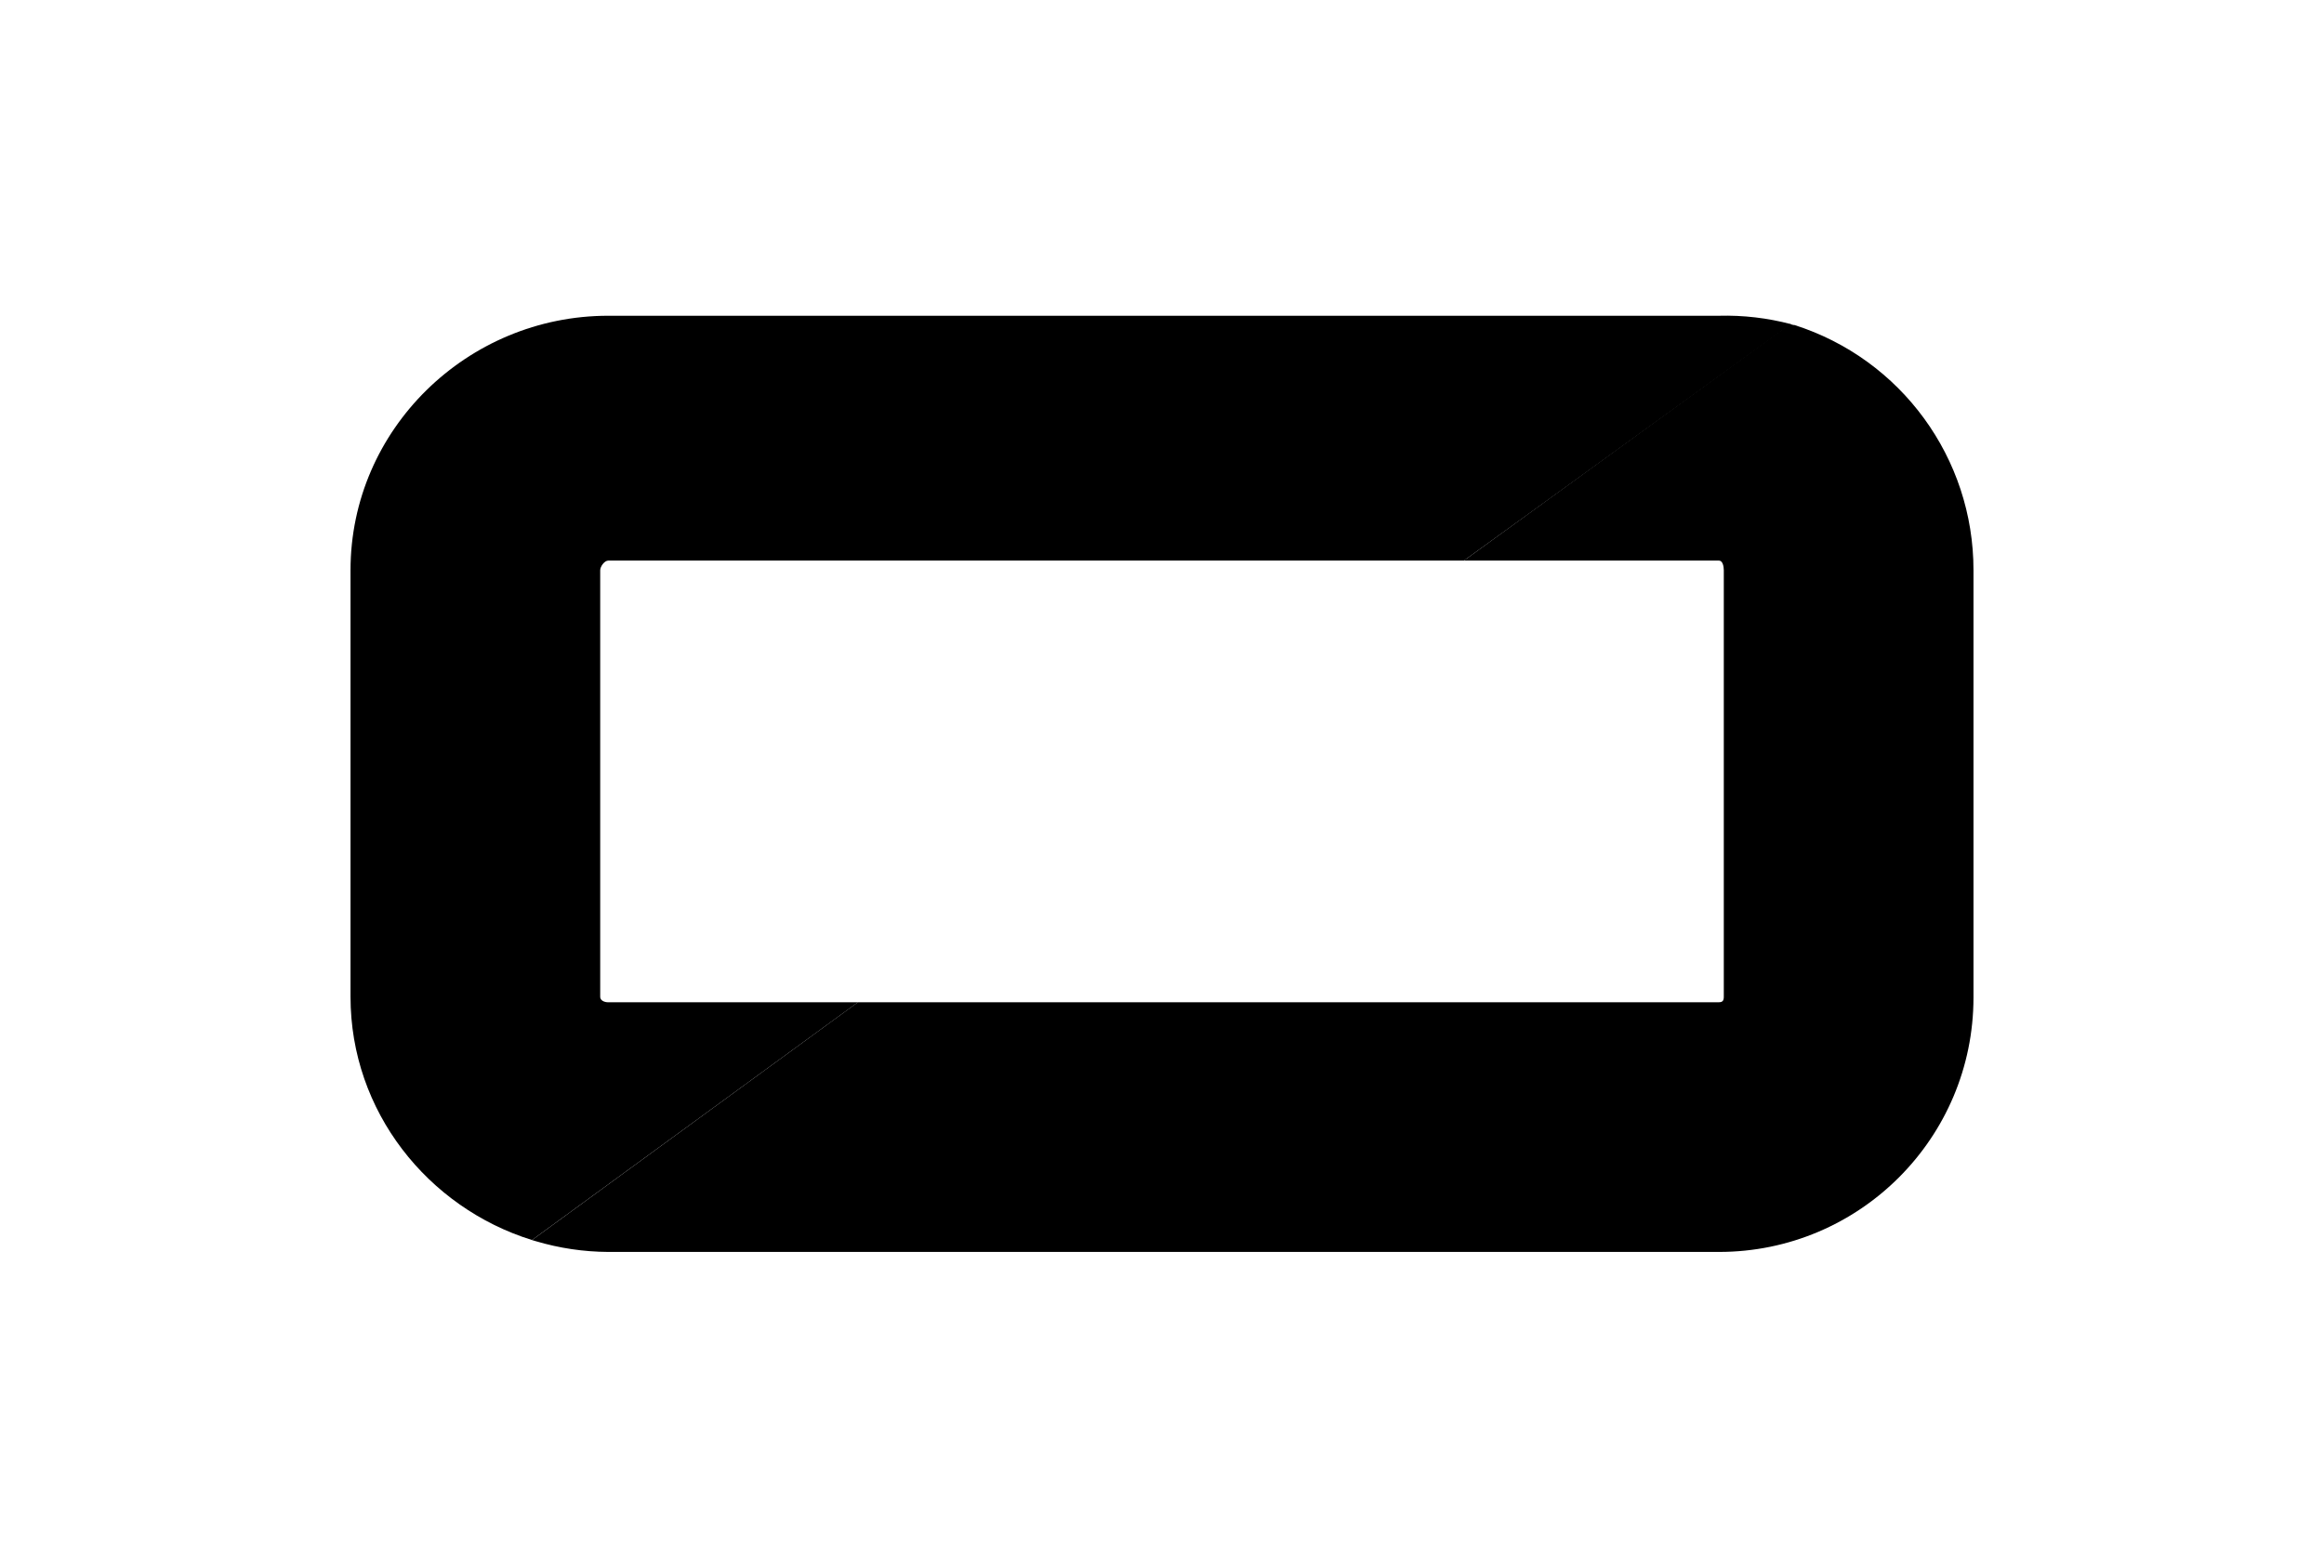
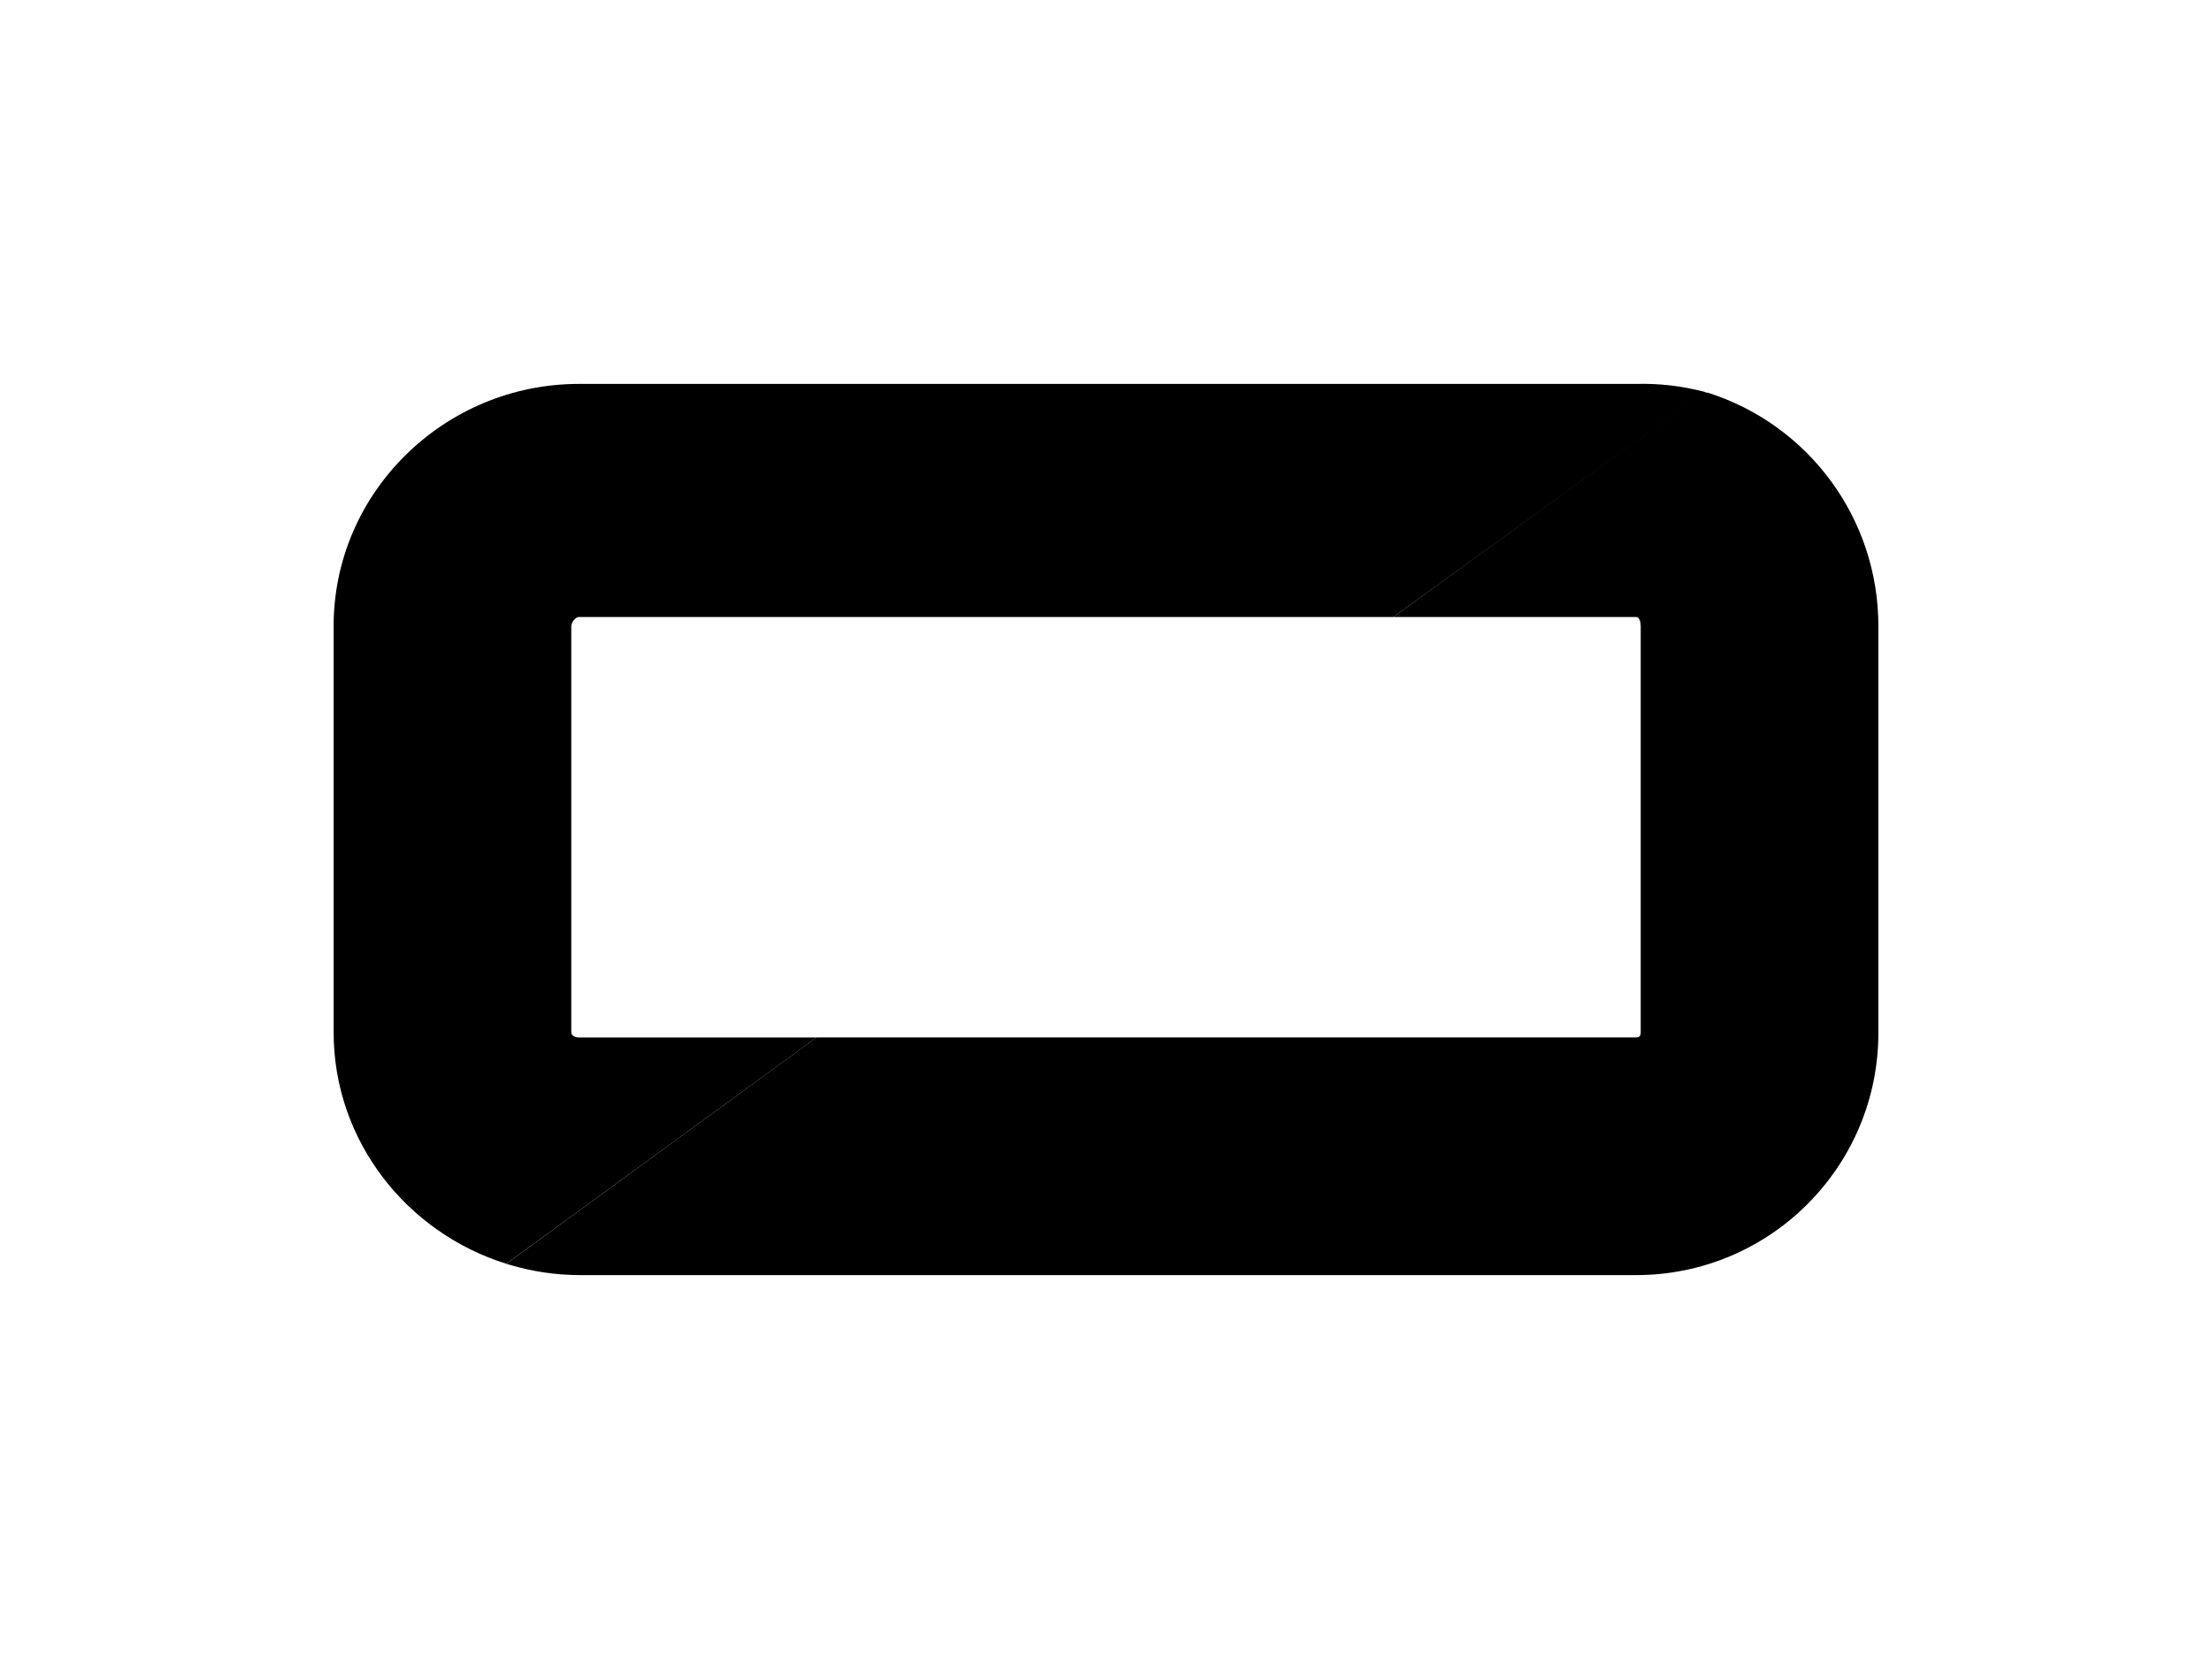
- <svg xmlns="http://www.w3.org/2000/svg" version="1.1" id="Layer_1" x="0px" y="0px" width="484px" height="326.538px" viewBox="0 0 484 326.538" enable-background="new 0 0 484 326.538" xml:space="preserve">
+ <svg xmlns="http://www.w3.org/2000/svg" version="1.1" id="black-logo" x="0px" y="0px" width="400px" height="300px" viewBox="0 0 484 326.538" enable-background="new 0 0 484 326.538" xml:space="preserve">
  <g id="Layer_2">
    <g id="Layer_1-2">
-       <path d="M126.67,116.769h178.21L373,67.519c-4.892-1.292-9.942-1.882-15-1.75H126.67c-29.35,0-53.67,23.65-53.67,53v88.86    c0,23.87,16.12,43.92,37.79,50.66l67.88-49.52h-52c-0.78,0-1.67-0.36-1.67-1.13v-88.87C125,117.999,125.89,116.769,126.67,116.769    z">
-         <animateTransform id="part-1" attributeName="transform" attributeType="XML" type="translate" begin=".5" dur="5s" values="0,0;14,-8;14,-8" repeatCount="0" />
+       <path d="M126.67,116.769h178.21L373,67.519c-4.892-1.292-9.942-1.882-15-1.75H126.67c-29.35,0-53.67,23.65-53.67,53v88.86      c0,23.87,16.12,43.92,37.79,50.66l67.88-49.52h-52c-0.78,0-1.67-0.36-1.67-1.13v-88.87C125,117.999,125.89,116.769,126.67,116.769      z">
+         <animateTransform id="part-1" attributeName="transform" attributeType="XML" type="translate" begin="5s" dur="3s" values="0,0;14,-8;14,-7.9" repeatCount="0" fill="freeze" restart="never" />
      </path>
-       <path d="M373.71,67.699h-0.19l-0.74-0.2l-67.9,49.27H358c0.78,0,1,1.23,1,2v88.86c0,0.78-0.25,1.13-1,1.13H178.67l-67.88,49.54    l0.79,0.23c4.898,1.459,9.979,2.213,15.09,2.24H358c29.271,0,53-23.729,53-53c0-0.043,0-0.087,0-0.13v-88.87    C411.024,95.44,395.939,74.78,373.71,67.699z">
-         <animateTransform id="part-1" attributeName="transform" attributeType="XML" type="translate" begin=".5" dur="5s" values="0,0;-14,8;-14,8" repeatCount="0" />
+       <path d="M373.71,67.699h-0.19l-0.74-0.2l-67.9,49.27H358c0.78,0,1,1.23,1,2v88.86c0,0.78-0.25,1.13-1,1.13H178.67l-67.88,49.54      l0.79,0.23c4.898,1.459,9.979,2.213,15.09,2.24H358c29.271,0,53-23.729,53-53c0-0.043,0-0.087,0-0.13v-88.87      C411.024,95.44,395.939,74.78,373.71,67.699z">
+         <animateTransform id="part-2" attributeName="transform" attributeType="XML" type="translate" begin="5s" dur="3s" values="0,0;-14,8;-14,7.9" repeatCount="0" fill="freeze" restart="never" />
      </path>
    </g>
  </g>
</svg>
